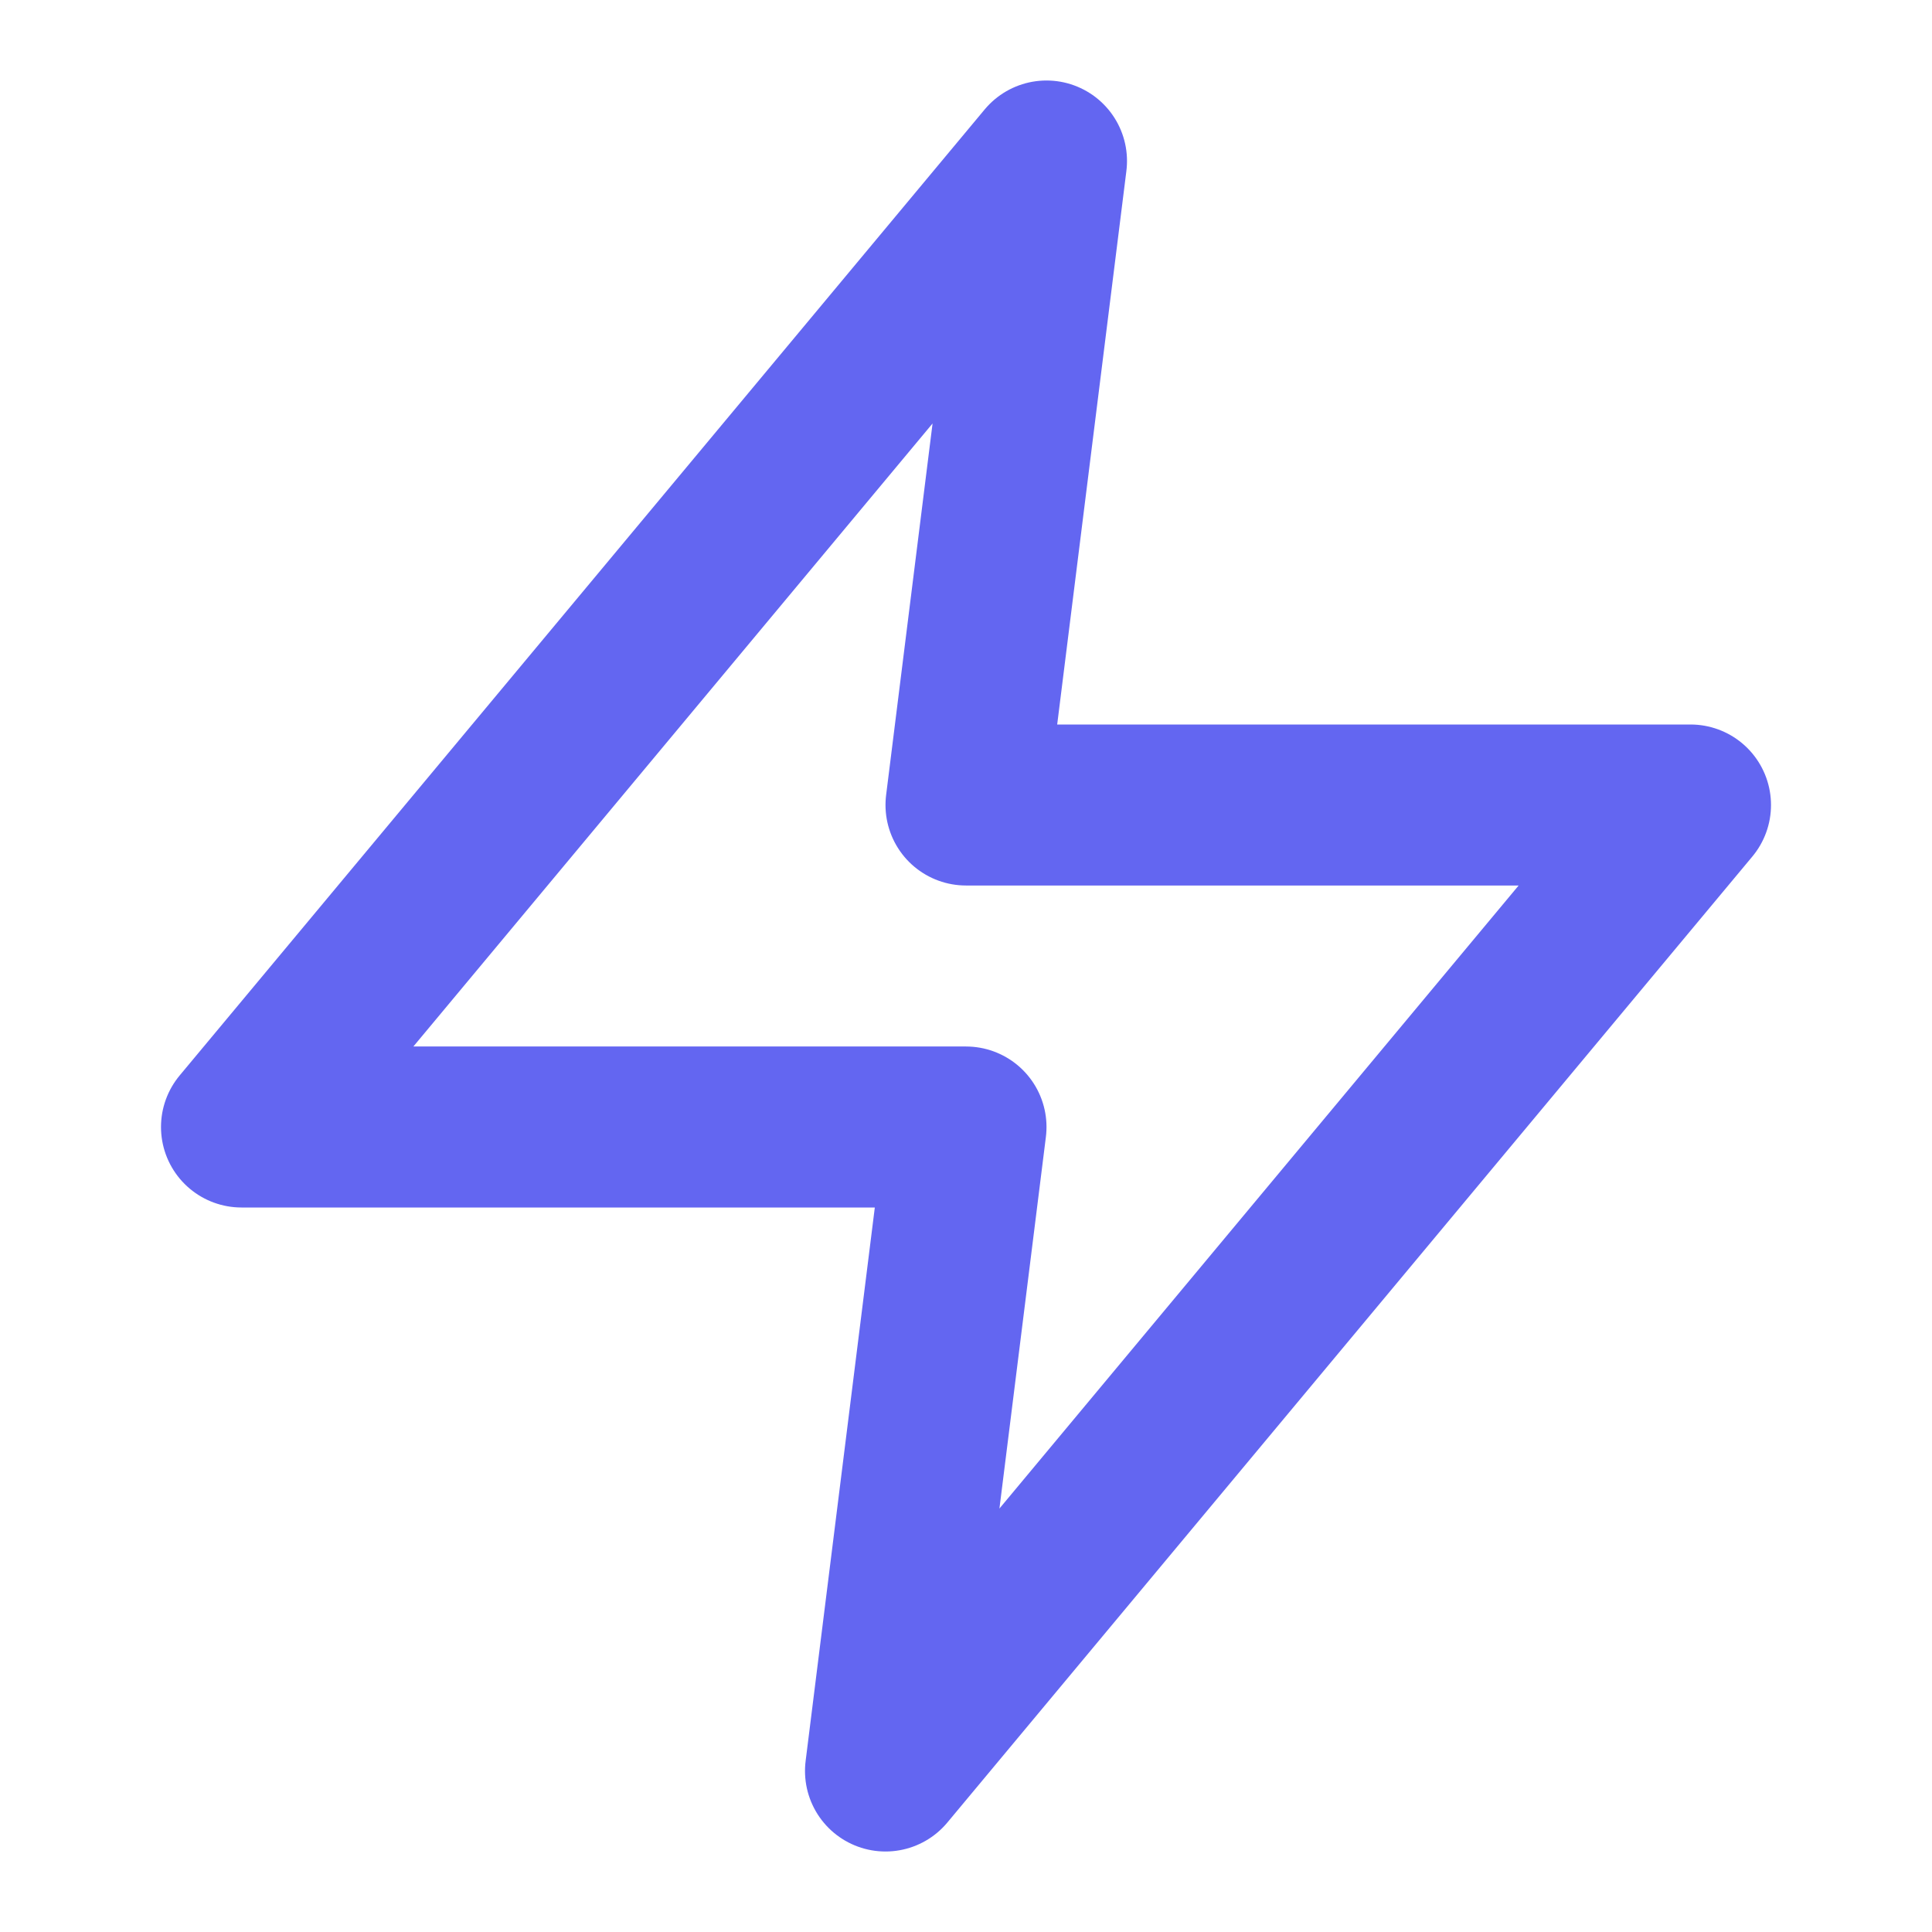
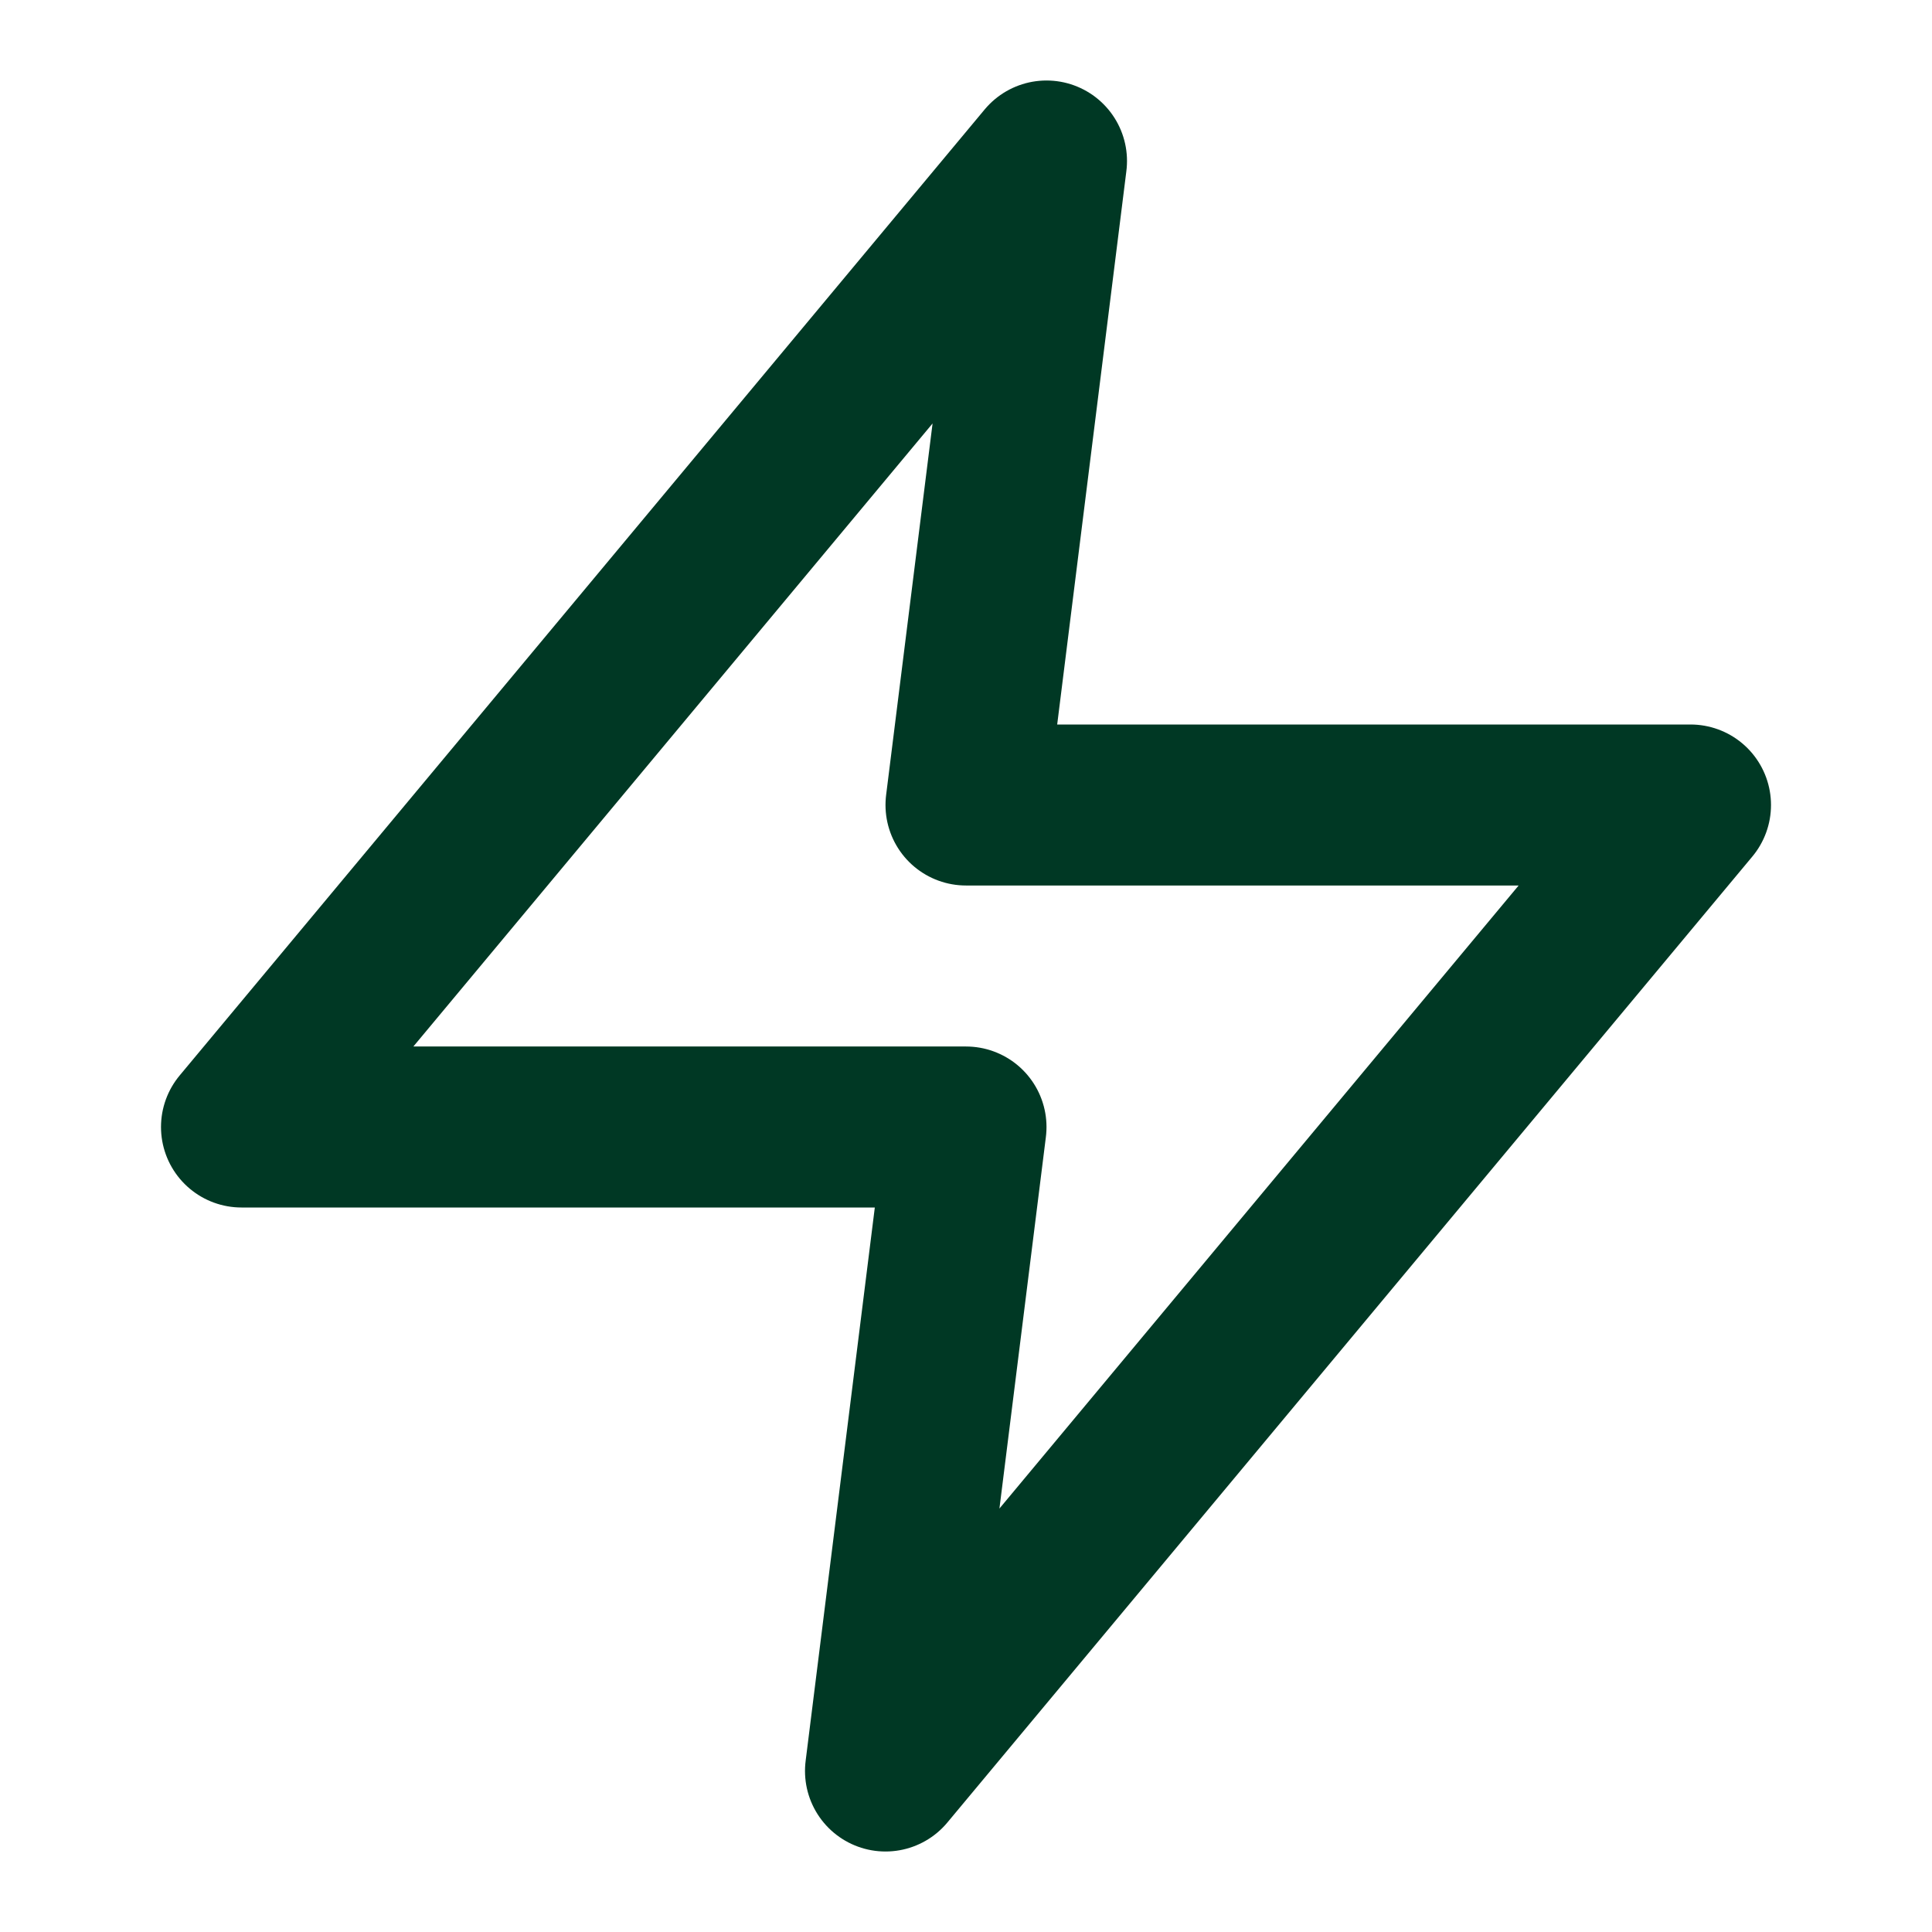
- <svg xmlns="http://www.w3.org/2000/svg" viewBox="0 0 24 24" width="24" height="24" fill="none" stroke="#6366f1" stroke-width="2" stroke-linecap="round" stroke-linejoin="round">
+ <svg xmlns="http://www.w3.org/2000/svg" viewBox="0 0 24 24" width="24" height="24" fill="none" stroke="#003824" stroke-width="2" stroke-linecap="round" stroke-linejoin="round">
  <polygon points="13 2 3 14 12 14 11 22 21 10 12 10 13 2" />
</svg>
